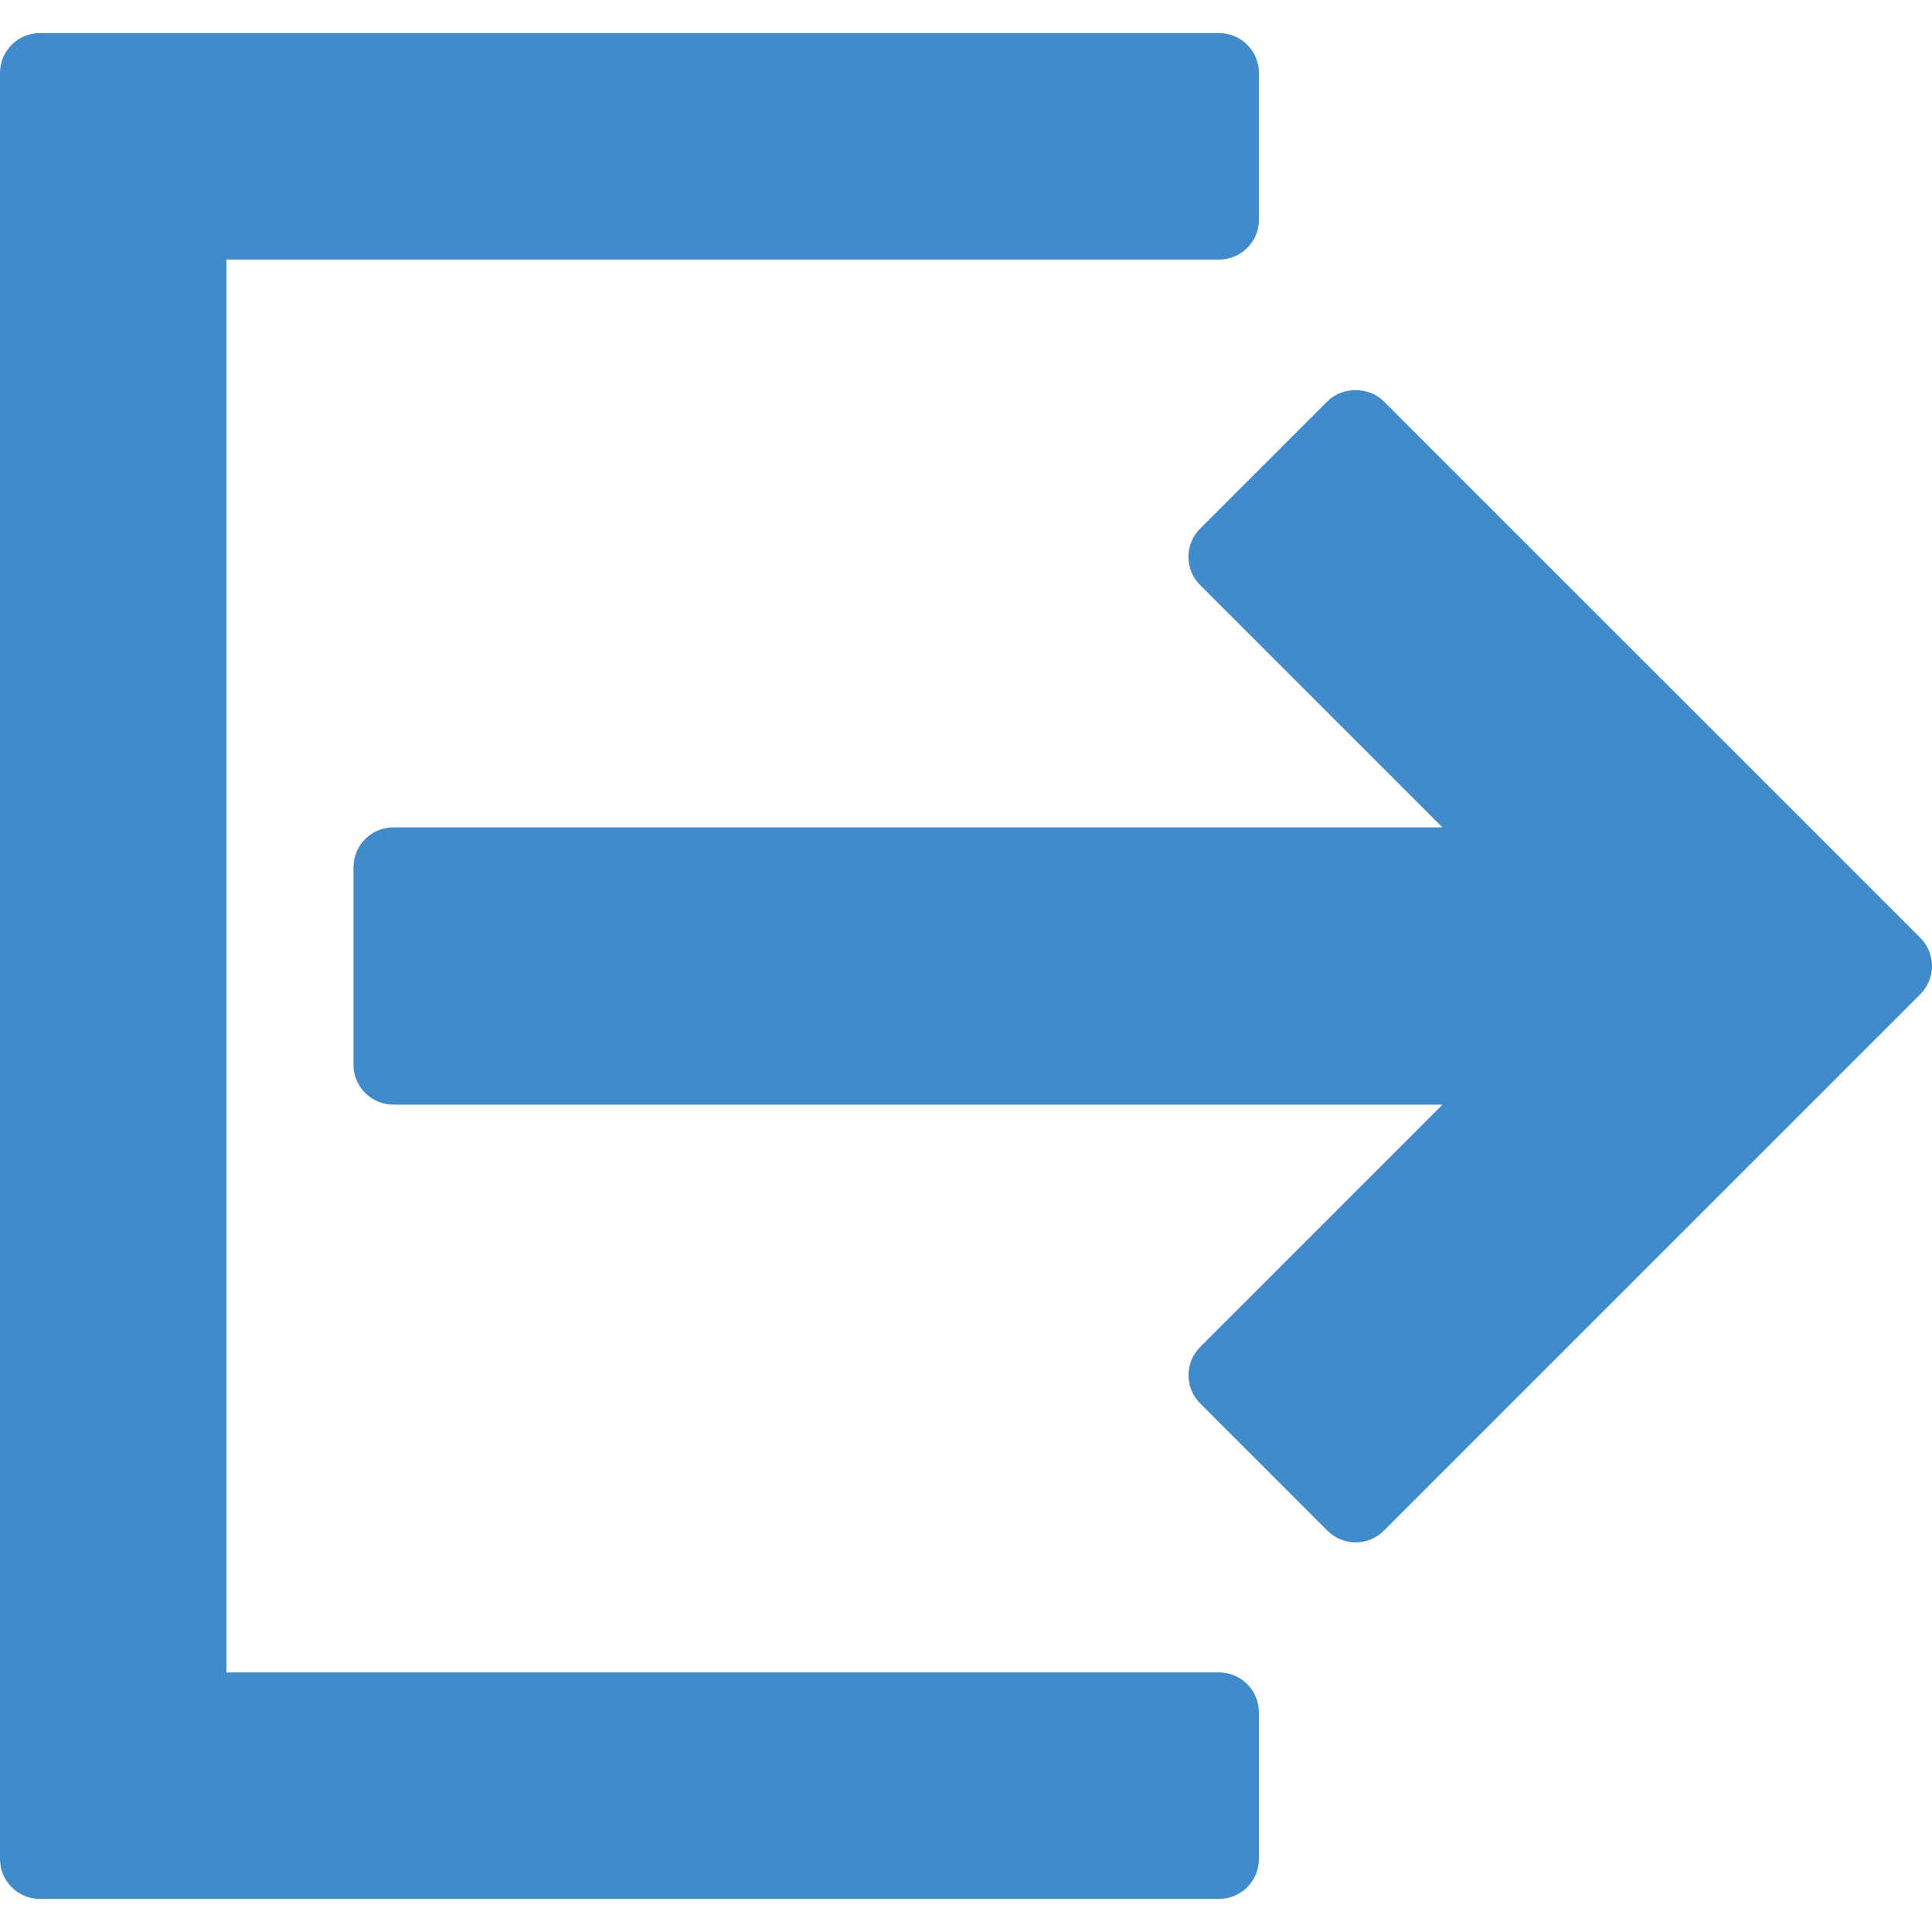
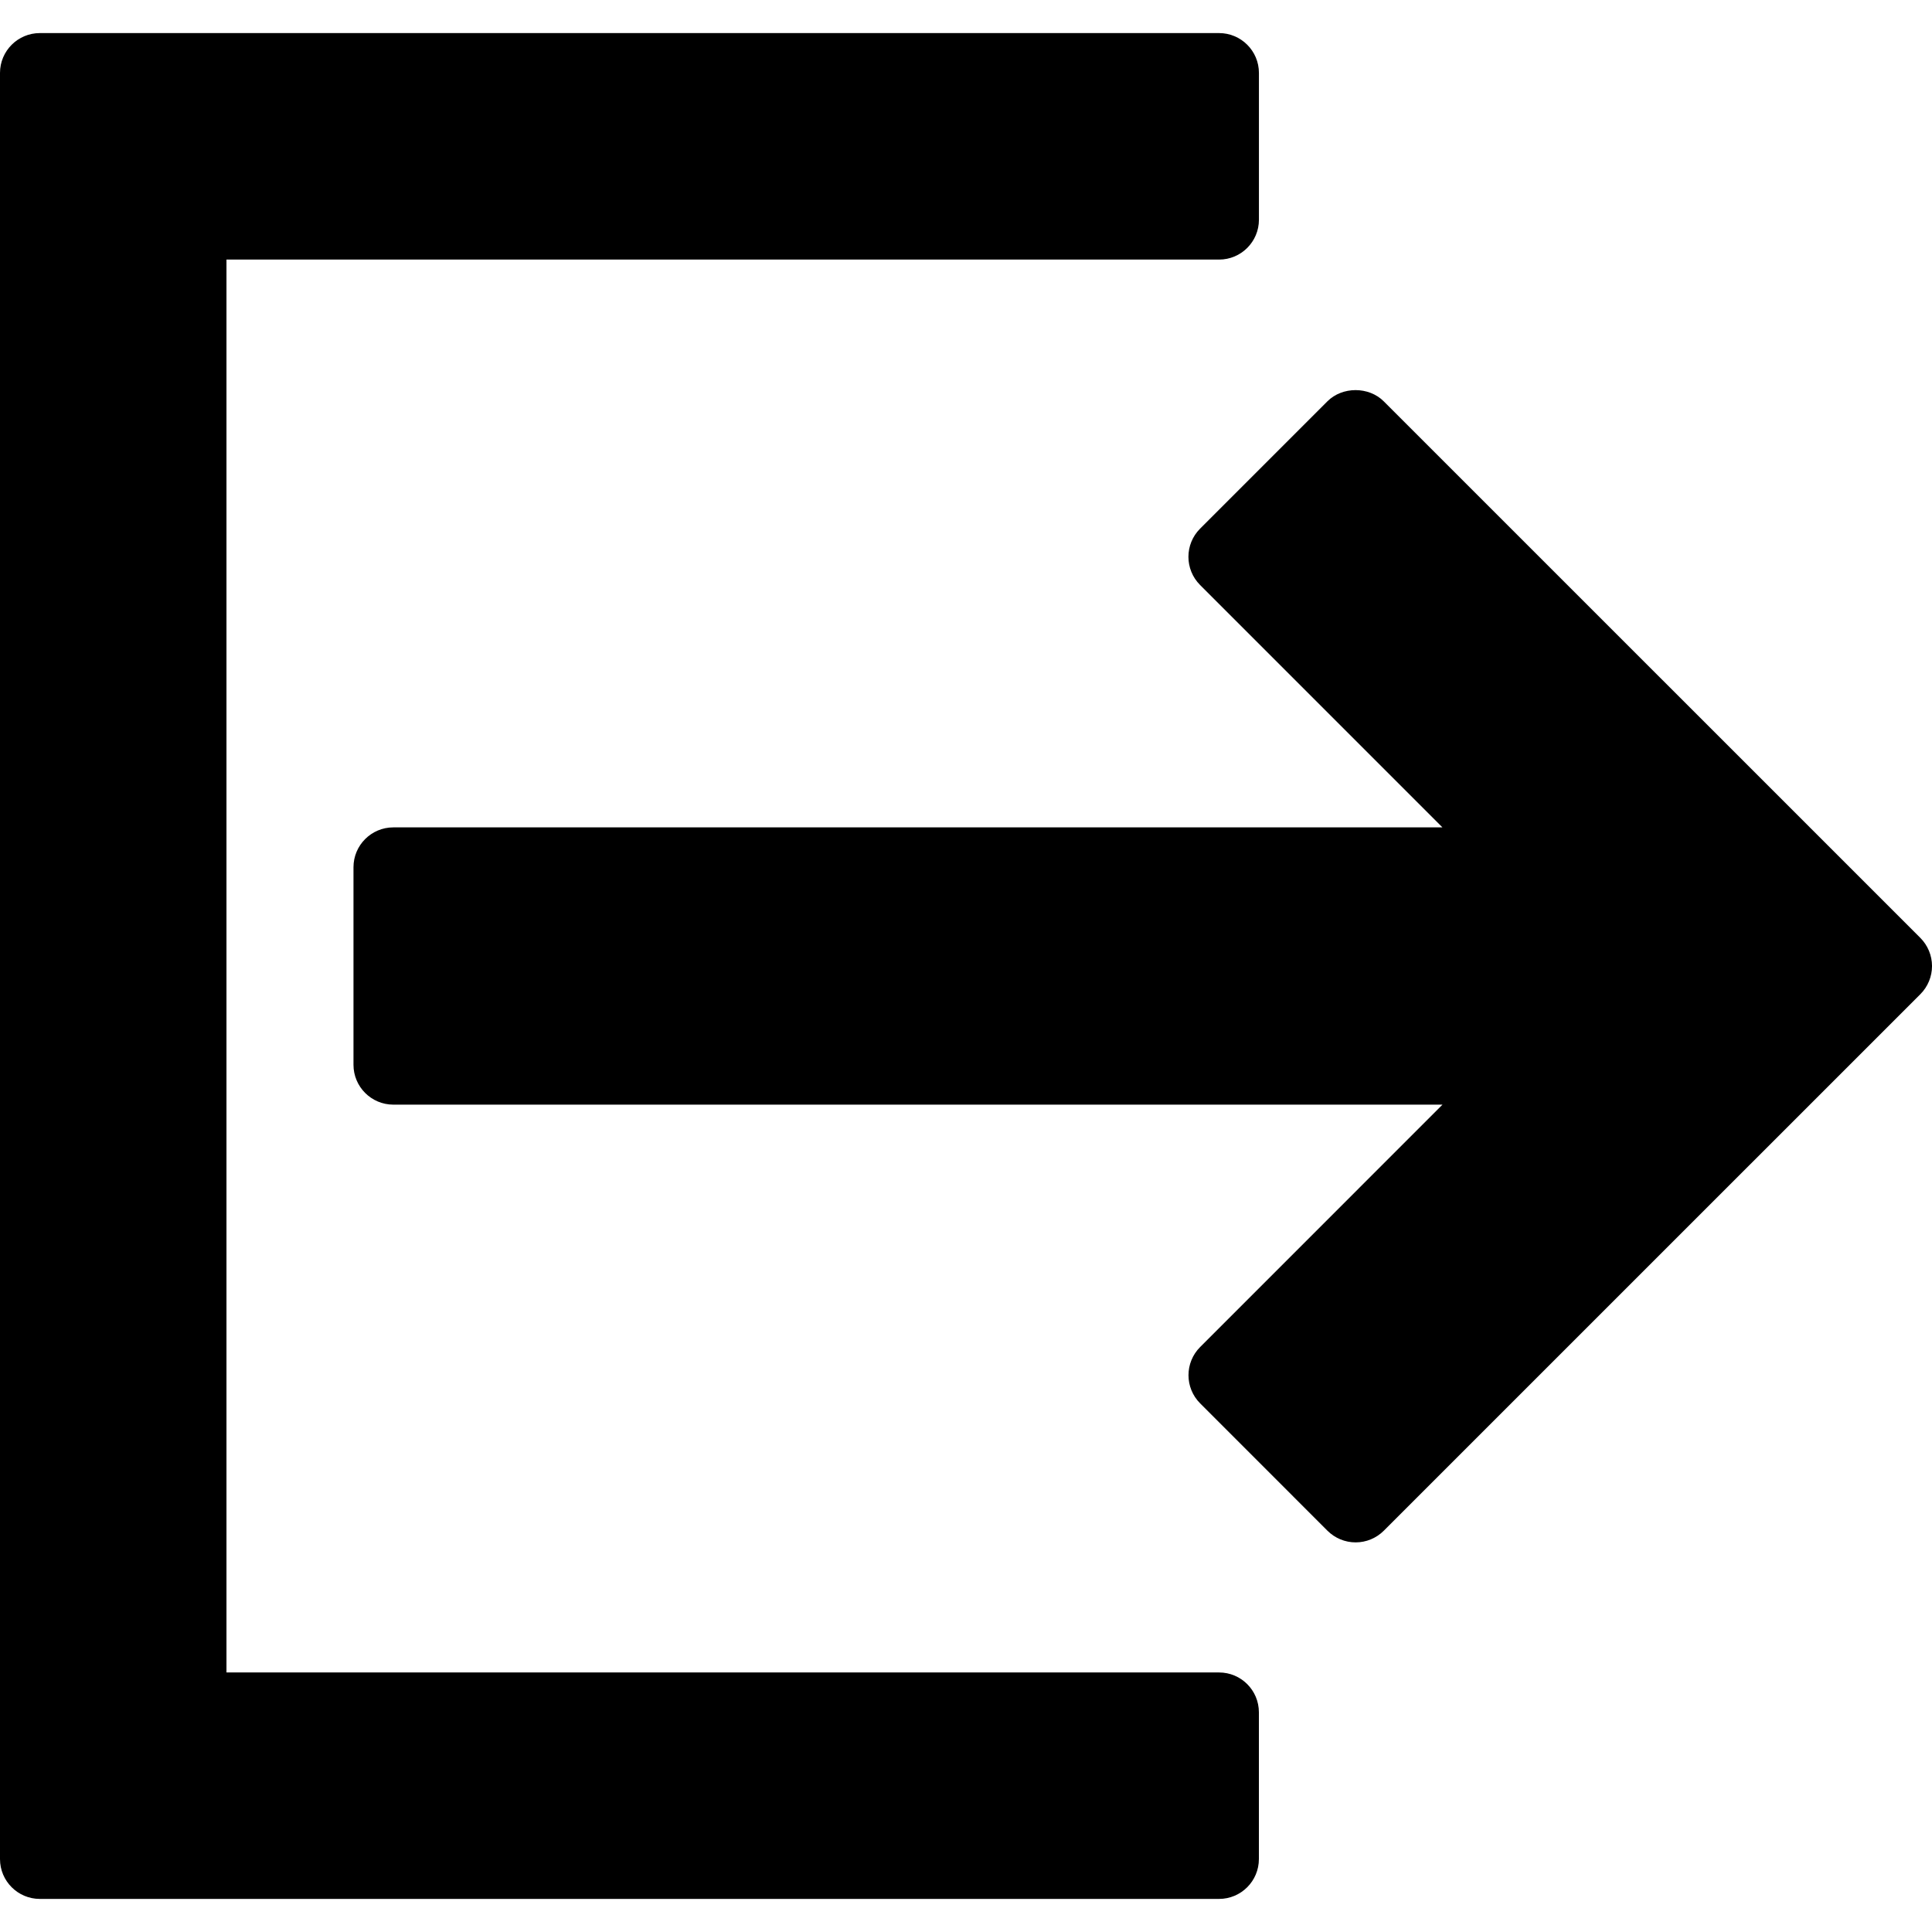
<svg xmlns="http://www.w3.org/2000/svg" version="1.1" id="Capa_1" x="0px" y="0px" width="96.943px" height="96.943px" viewBox="0 0 96.943 96.943" style="enable-background:new 0 0 96.943 96.943;" xml:space="preserve">
-   <style type="text/css">
- 	 path{fill:#428BCA;}
- 	 </style>
  <g>
    <g>
      <path d="M61.168,83.92H11.364V13.025H61.17c1.104,0,2-0.896,2-2V3.66c0-1.104-0.896-2-2-2H2c-1.104,0-2,0.896-2,2v89.623    c0,1.104,0.896,2,2,2h59.168c1.105,0,2-0.896,2-2V85.92C63.168,84.814,62.274,83.92,61.168,83.92z" />
      <path d="M96.355,47.058l-26.922-26.92c-0.75-0.751-2.078-0.75-2.828,0l-6.387,6.388c-0.781,0.781-0.781,2.047,0,2.828    l12.16,12.162H19.737c-1.104,0-2,0.896-2,2v9.912c0,1.104,0.896,2,2,2h52.644L60.221,67.59c-0.781,0.781-0.781,2.047,0,2.828    l6.387,6.389c0.375,0.375,0.885,0.586,1.414,0.586c0.531,0,1.039-0.211,1.414-0.586l26.922-26.92    c0.375-0.375,0.586-0.885,0.586-1.414C96.943,47.941,96.73,47.433,96.355,47.058z" />
    </g>
  </g>
  <g>
</g>
  <g>
</g>
  <g>
</g>
  <g>
</g>
  <g>
</g>
  <g>
</g>
  <g>
</g>
  <g>
</g>
  <g>
</g>
  <g>
</g>
  <g>
</g>
  <g>
</g>
  <g>
</g>
  <g>
</g>
  <g>
</g>
</svg>
